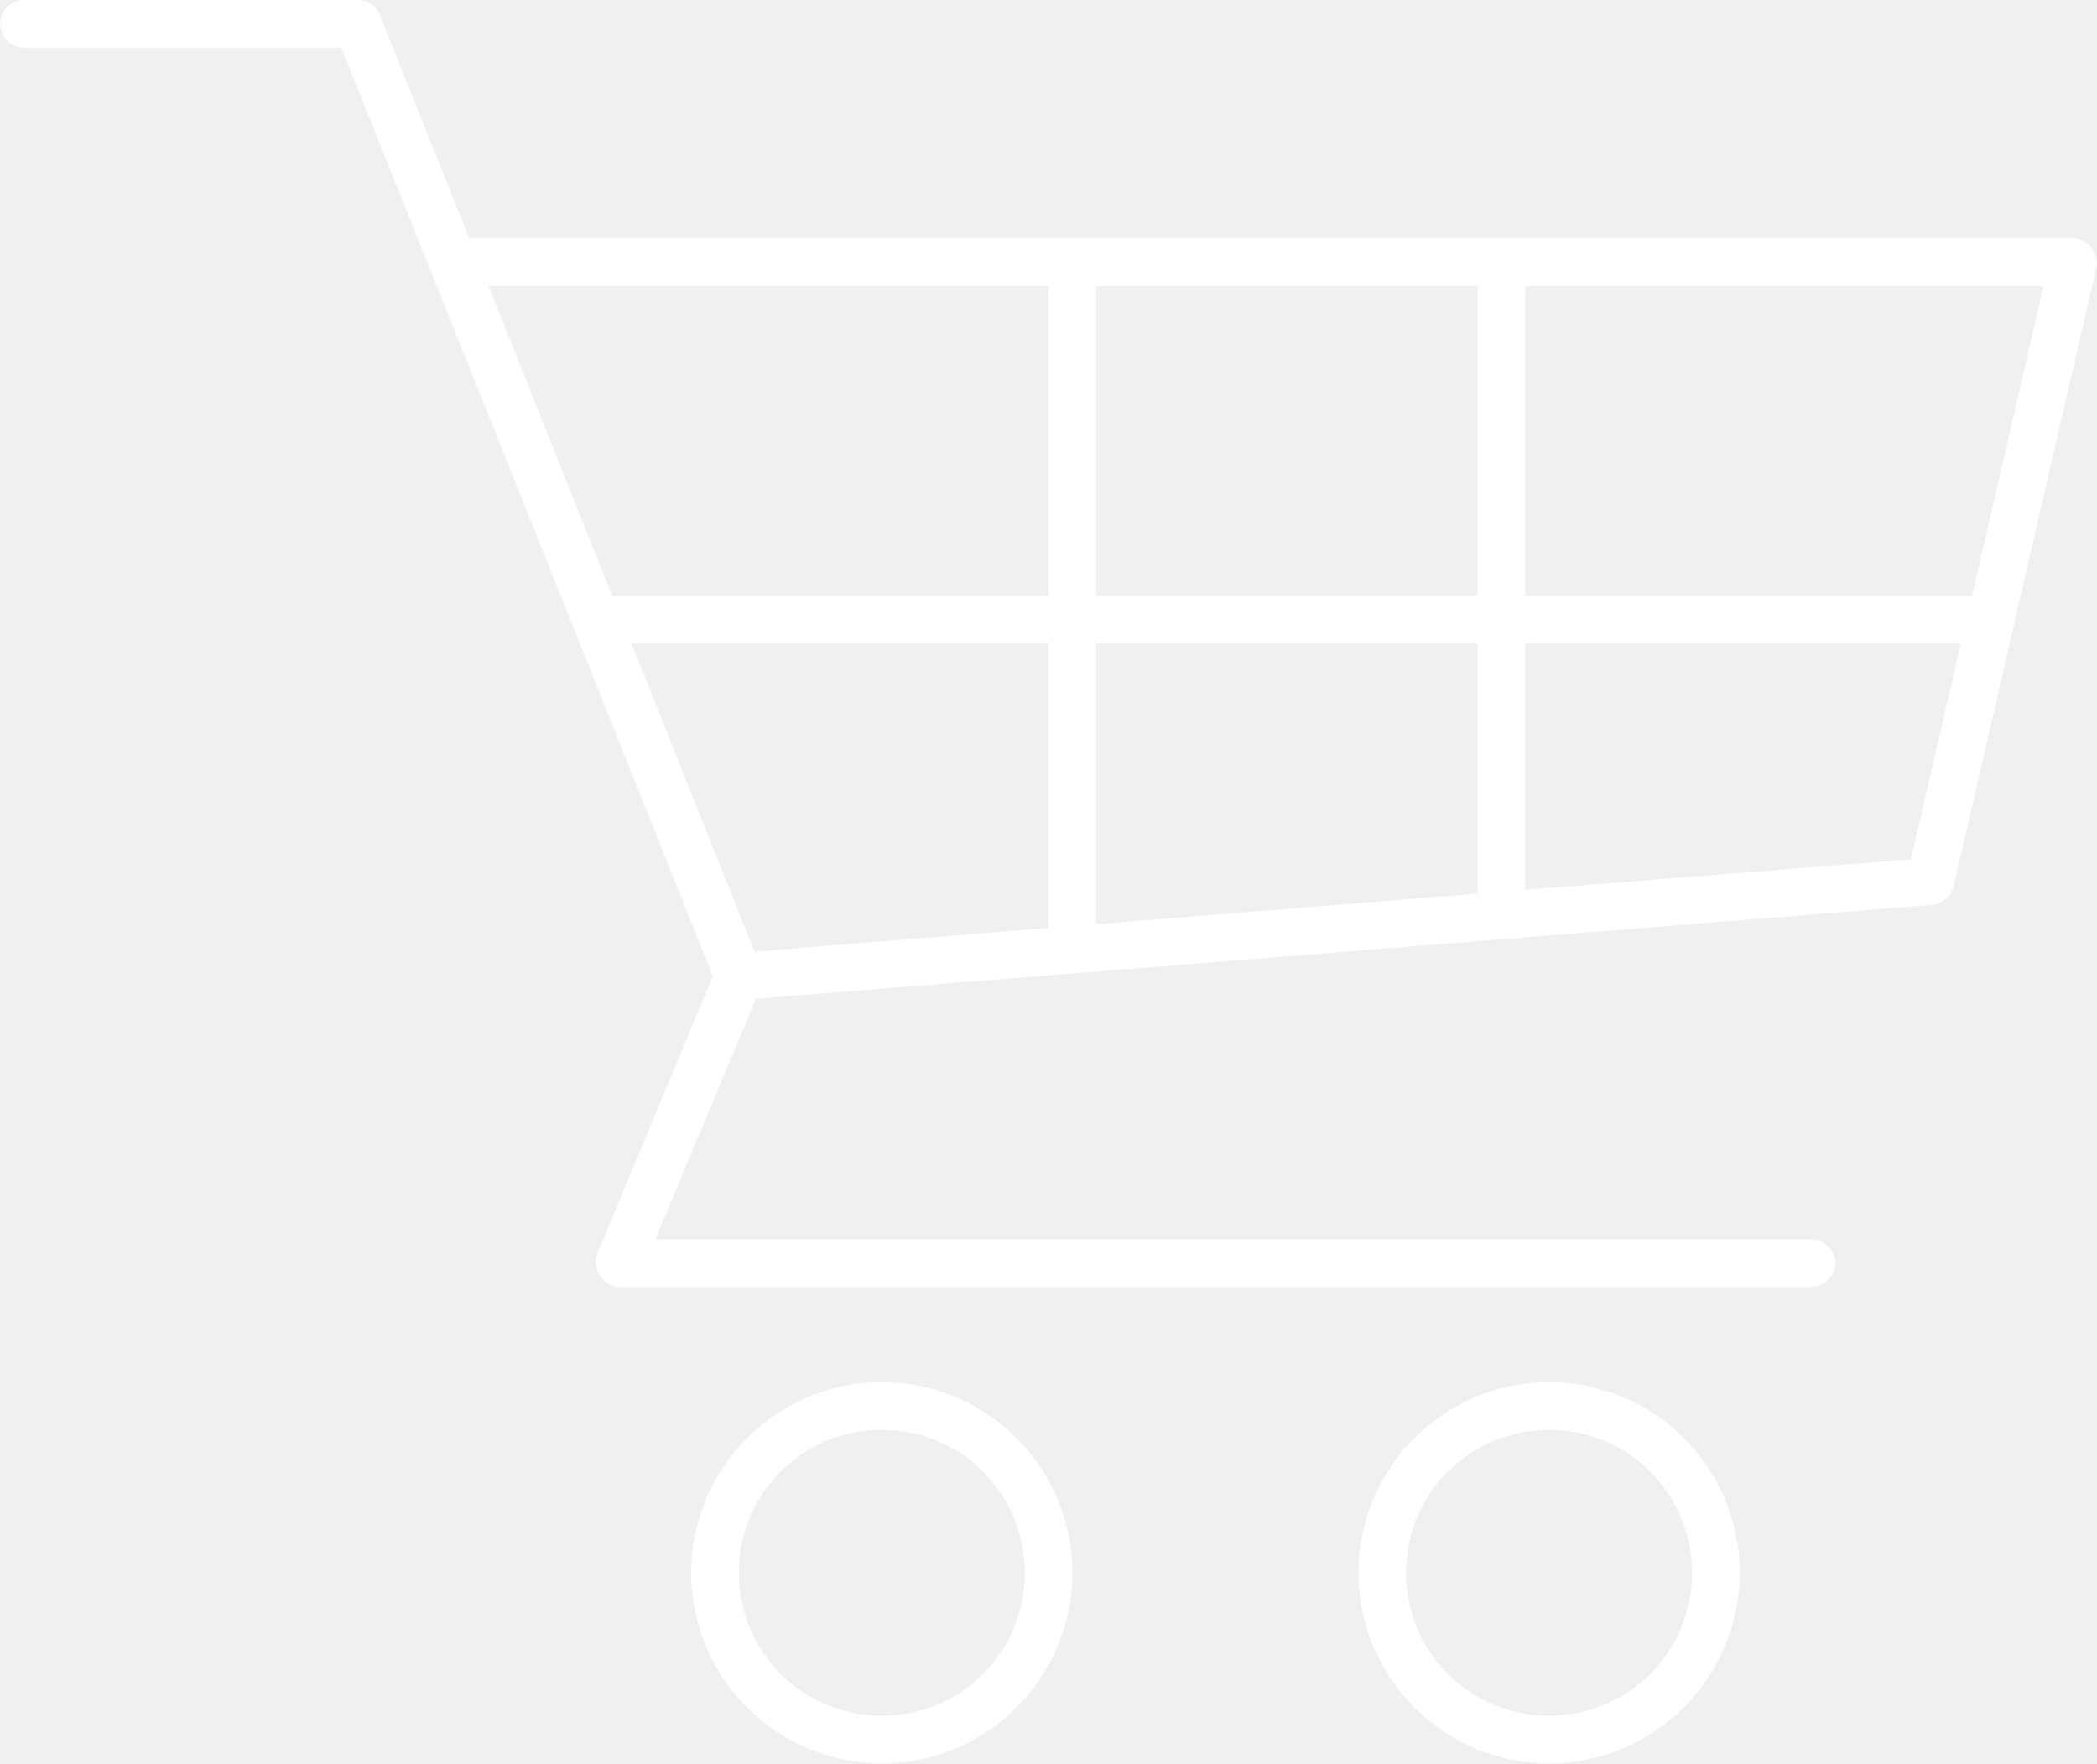
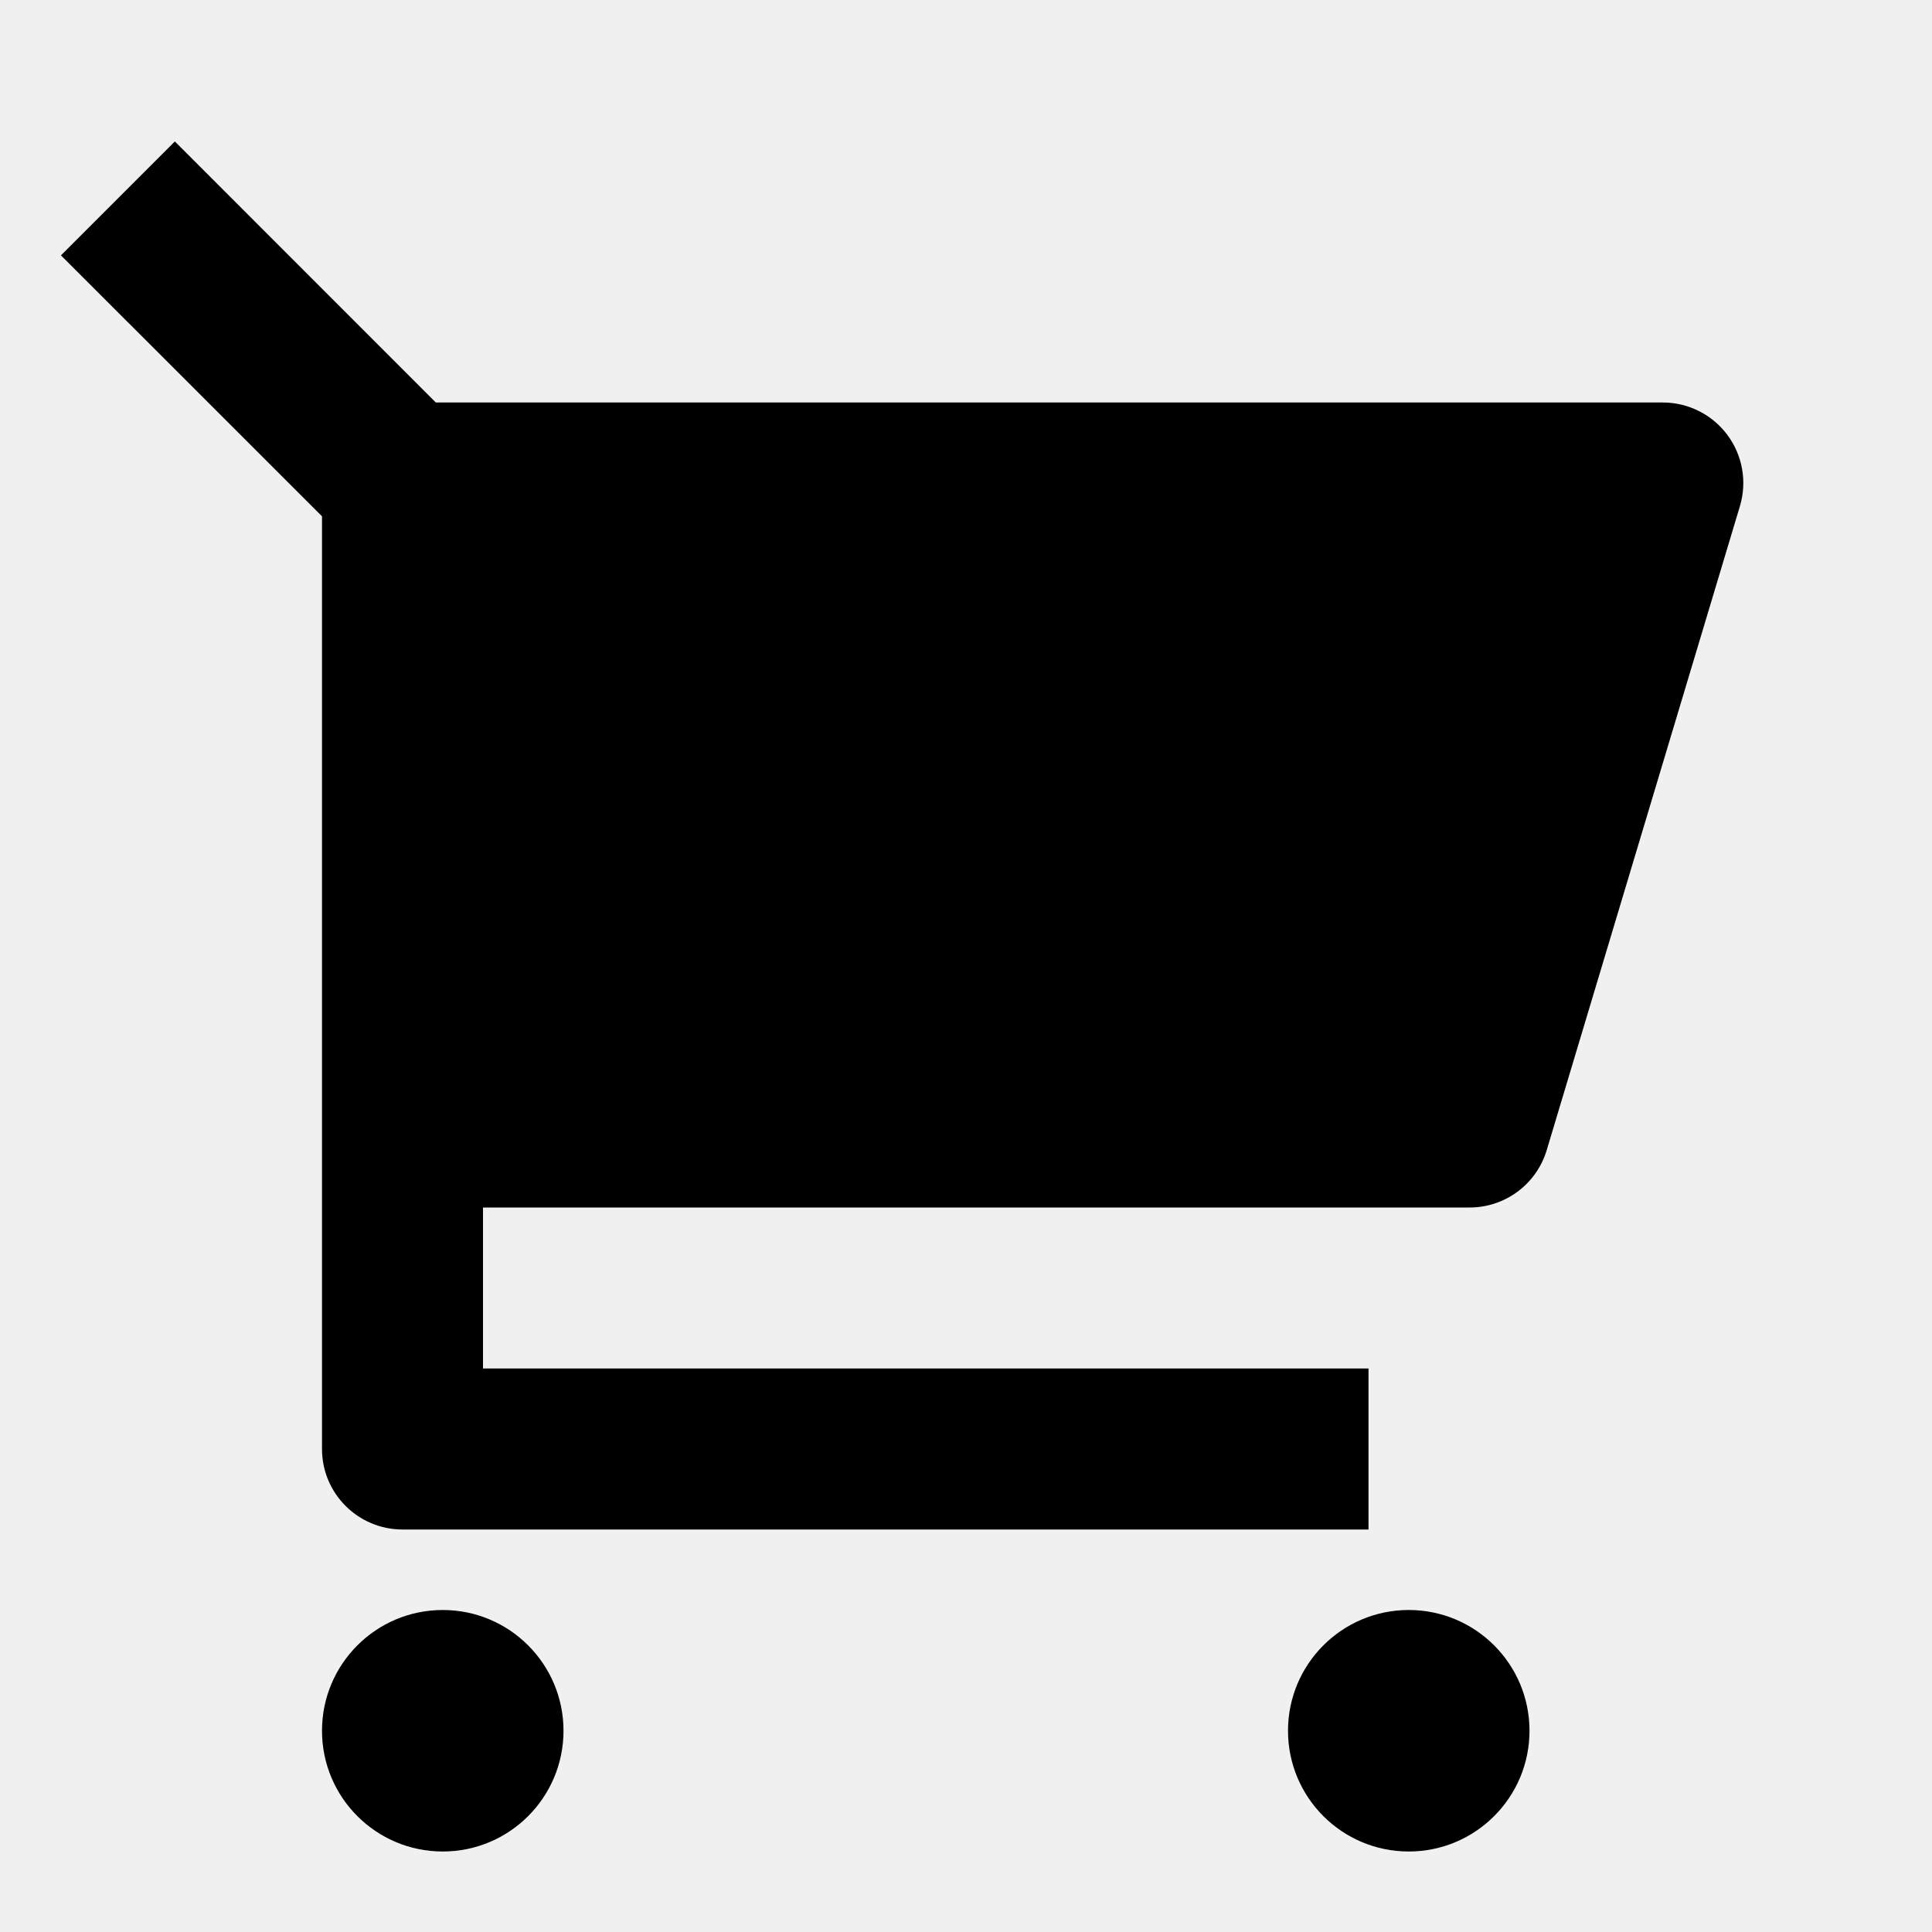
- <svg xmlns="http://www.w3.org/2000/svg" viewBox="7.4 5.2 35.2 29.6" fill="none">
-   <path d="M7.802 5.2C7.581 5.2 7.402 5.379 7.402 5.6C7.402 5.821 7.581 6 7.802 6H13.127C15.212 11.194 17.287 16.39 19.365 21.588L17.427 26.238C17.318 26.484 17.534 26.807 17.802 26.801H37.802C38.013 26.805 38.208 26.612 38.208 26.401C38.208 26.189 38.013 25.998 37.802 26.001H18.402L20.09 21.963L39.84 20.388C40.003 20.372 40.149 20.247 40.19 20.088L42.59 9.688C42.642 9.456 42.44 9.202 42.202 9.201H15.277L13.777 5.451C13.717 5.303 13.562 5.199 13.402 5.201L7.802 5.2ZM15.602 10H25.002V15.2H17.677L15.602 10ZM25.802 10H32.202V15.2H25.802V10ZM33.002 10H41.702L40.502 15.2H33.002L33.002 10ZM18.002 16H25.002V20.775L20.065 21.175L18.002 16ZM25.802 16H32.202V20.2L25.802 20.713V16ZM33.002 16H40.315L39.477 19.625L33.002 20.138L33.002 16ZM22.202 28.4C20.44 28.4 19.002 29.837 19.002 31.6C19.002 33.363 20.44 34.8 22.202 34.8C23.965 34.8 25.402 33.363 25.402 31.6C25.402 29.837 23.965 28.4 22.202 28.4ZM33.402 28.4C31.64 28.4 30.202 29.837 30.202 31.6C30.202 33.363 31.64 34.8 33.402 34.8C35.165 34.8 36.602 33.363 36.602 31.6C36.602 29.837 35.165 28.4 33.402 28.4ZM22.202 29.2C23.532 29.2 24.602 30.27 24.602 31.6C24.602 32.93 23.532 34 22.202 34C20.872 34 19.802 32.93 19.802 31.6C19.802 30.27 20.872 29.2 22.202 29.2ZM33.402 29.2C34.732 29.2 35.802 30.27 35.802 31.6C35.802 32.93 34.733 34 33.402 34C32.072 34 31.002 32.93 31.002 31.6C31.002 30.27 32.072 29.2 33.402 29.2Z" fill="#FFFFFF" />
+ <svg xmlns="http://www.w3.org/2000/svg" viewBox="0 0 24 24">
+   <g>
+     <path d="M0 0h24v24H0z" fill="none" />
+     <path d="M4 6.414L.757 3.172l1.415-1.415L5.414 5h15.242a1 1 0 0 1 .958 1.287l-2.4 8a1 1 0 0 1-.958.713H6v2h11v2H5a1 1 0 0 1-1-1V6.414zM5.5 23a1.5 1.5 0 1 1 0-3 1.5 1.5 0 0 1 0 3zm12 0a1.5 1.5 0 1 1 0-3 1.5 1.5 0 0 1 0 3z" />
+   </g>
</svg>
